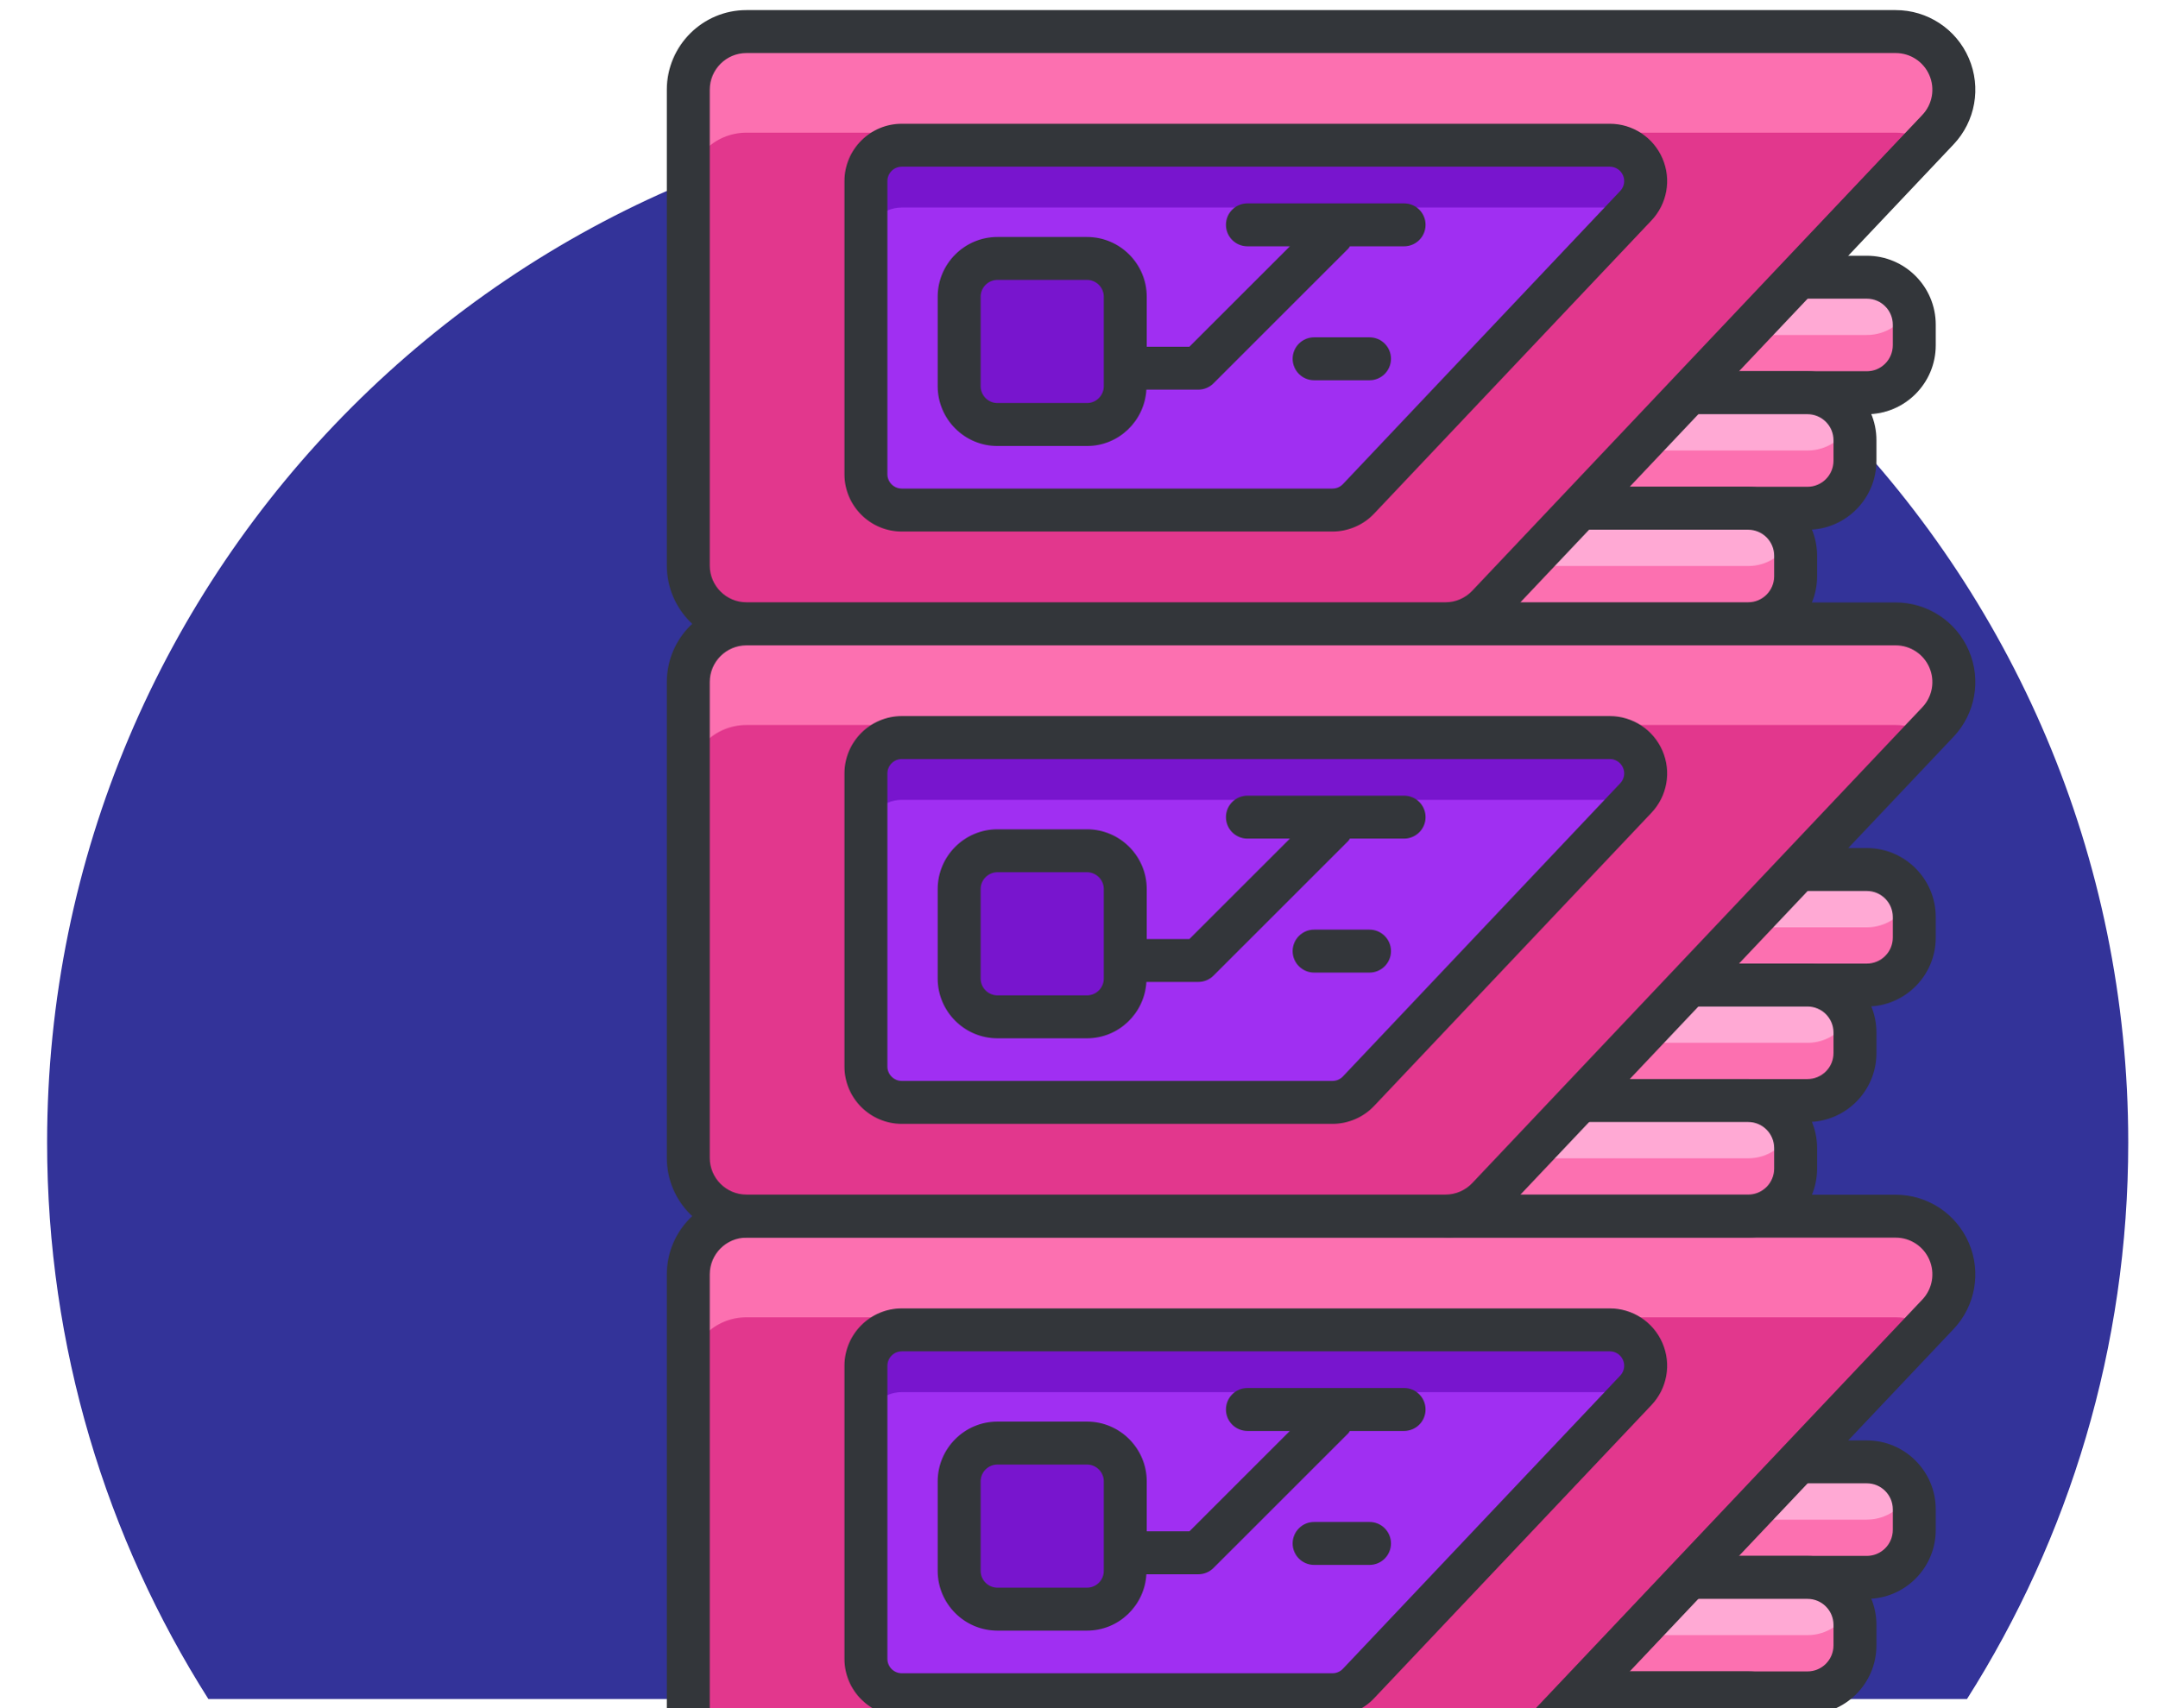
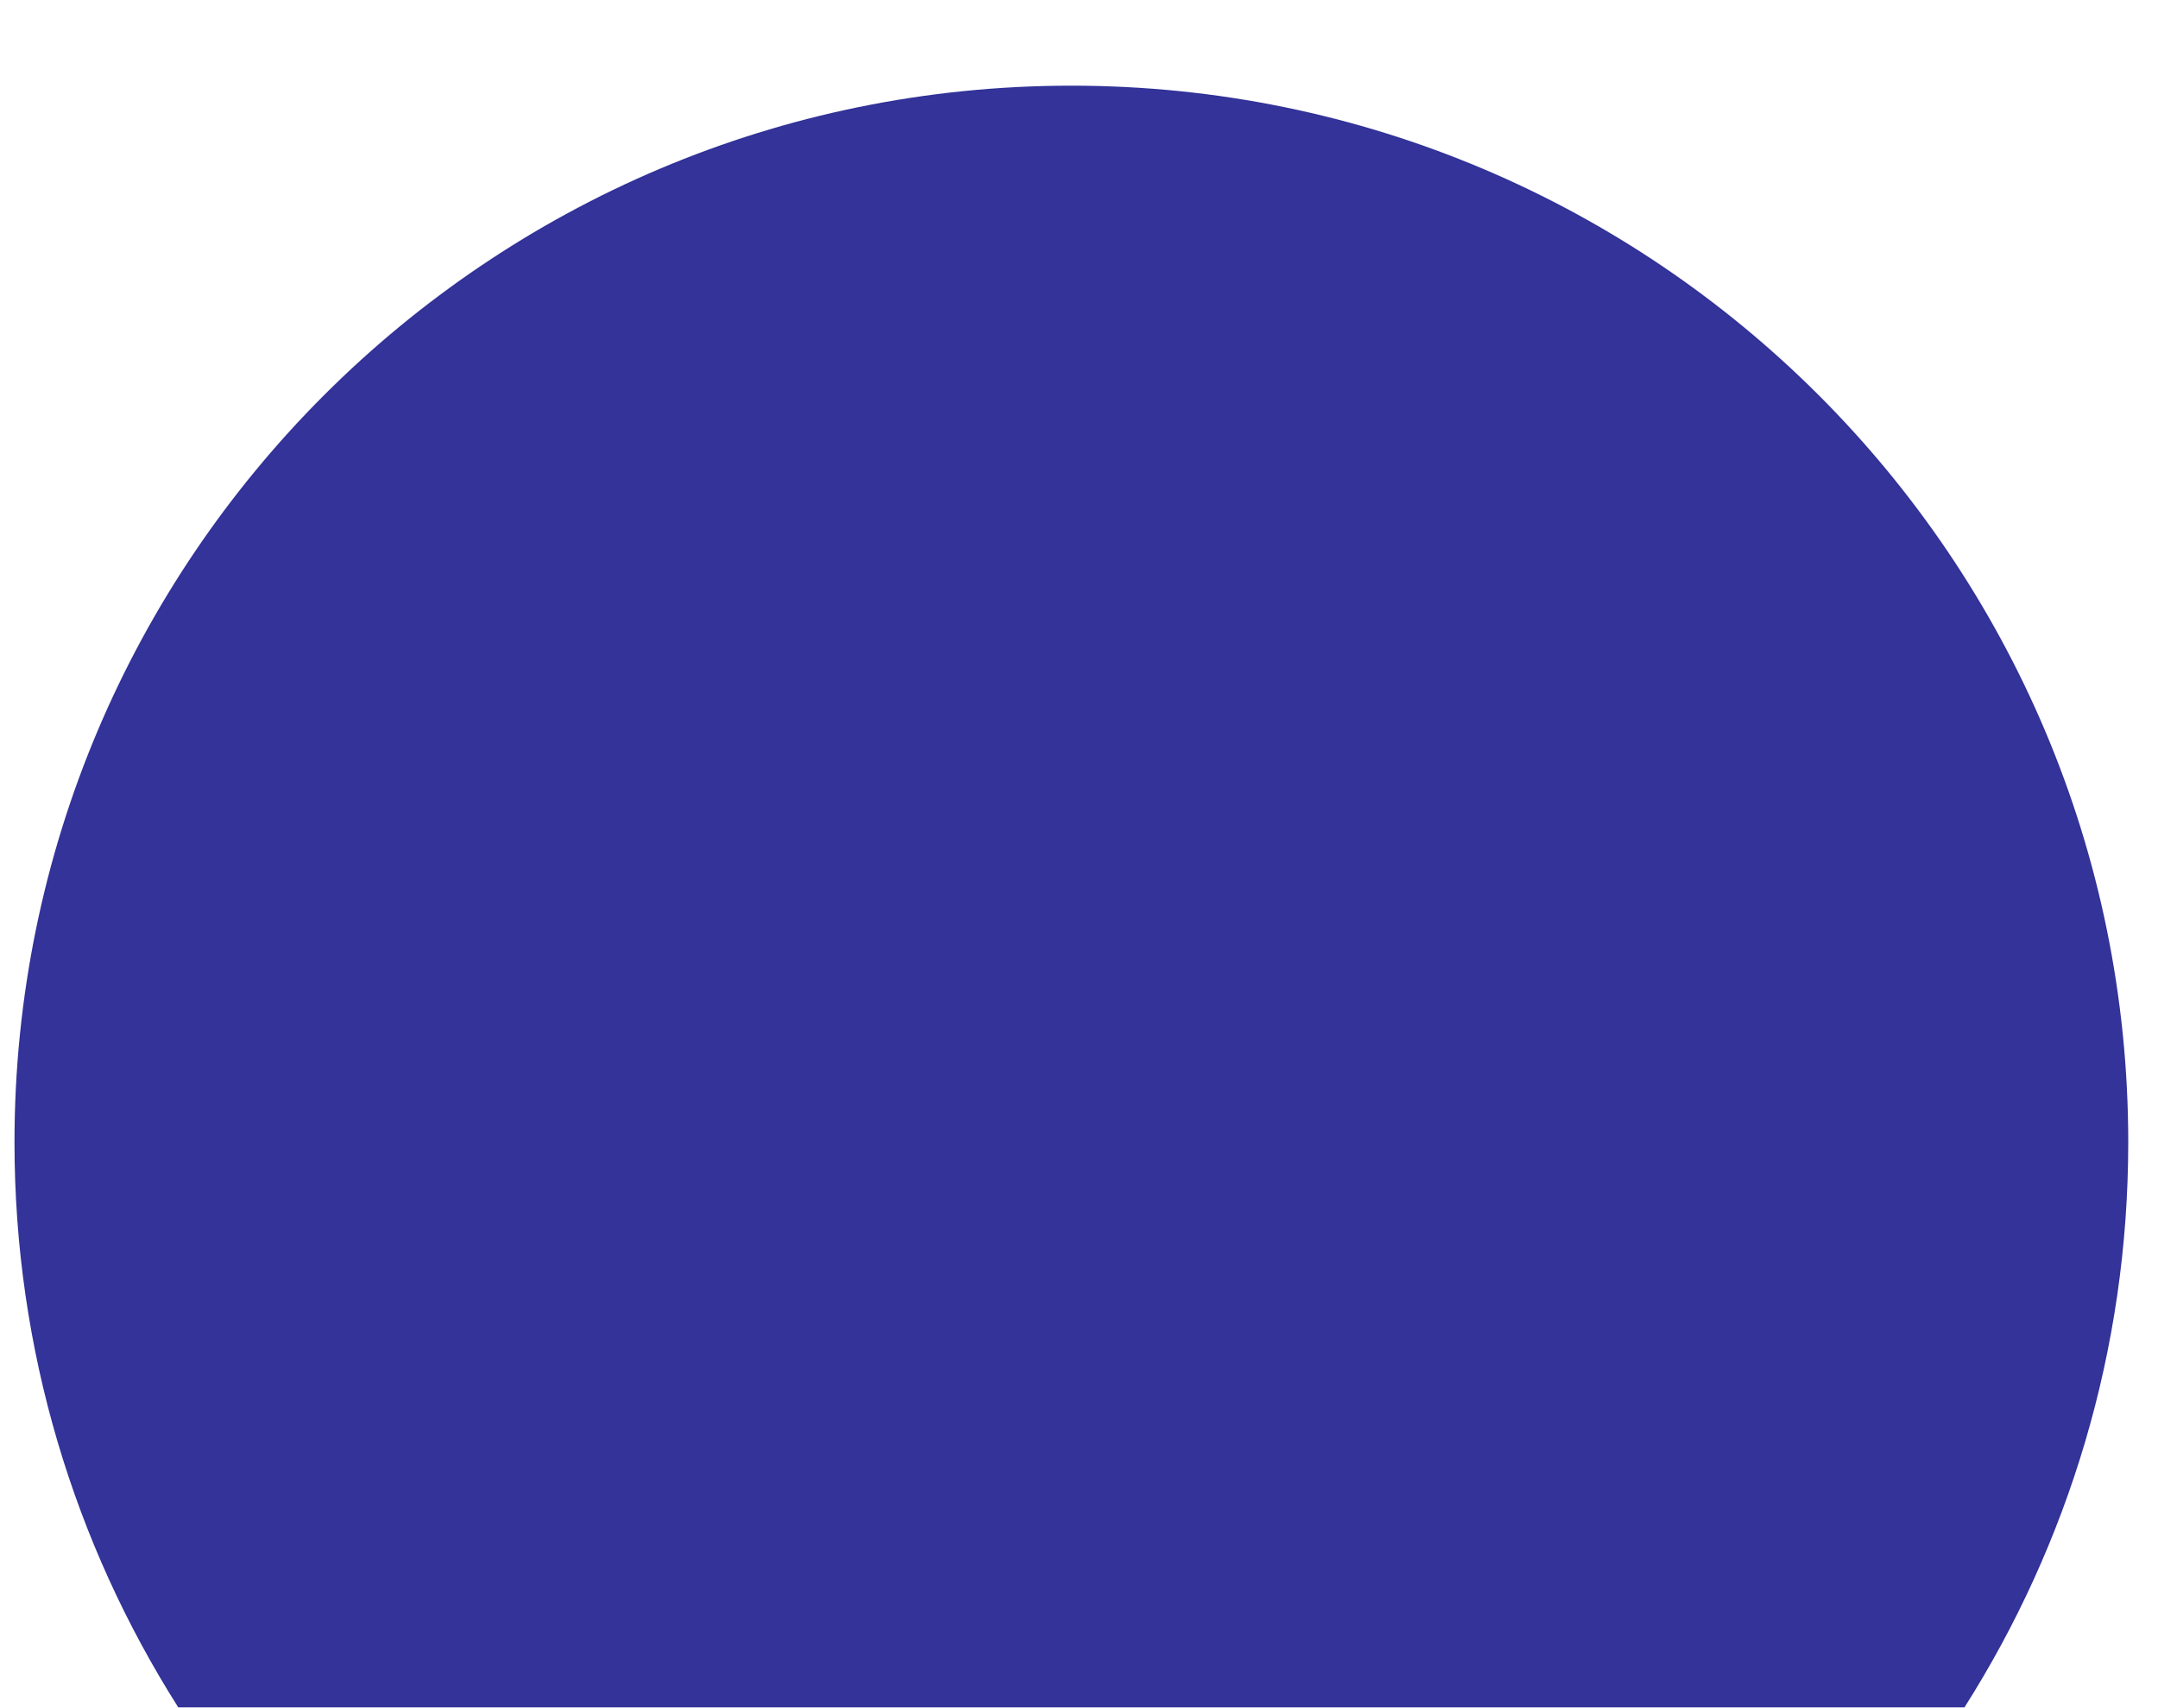
<svg xmlns="http://www.w3.org/2000/svg" version="1.1" id="Layer_1" x="0px" y="0px" width="595.282px" height="471.294px" viewBox="-1331.172 114.539 595.282 471.294" enable-background="new -1331.172 114.539 595.282 471.294" xml:space="preserve">
  <g>
-     <path fill="#333399" d="M-743.861,429.935c0-158.592-128.564-287.156-287.156-287.156s-287.156,128.564-287.156,287.156   c0,56.493,16.325,109.168,44.498,153.587h485.318C-760.186,539.103-743.861,486.428-743.861,429.935z" />
-   </g>
-   <g>
-     <g>
-       <g>
-         <g>
-           <path fill="#FC70B0" d="M-802.901,536.851c0,7.229-5.862,13.099-13.095,13.099h-81.86c-7.233,0-13.099-5.87-13.099-13.099      v-5.693c0-7.229,5.862-13.095,13.099-13.095h81.856c7.233,0,13.095,5.862,13.095,13.095v5.693H-802.901z" />
-         </g>
-         <g>
-           <path fill="#FFA9D4" d="M-897.856,518.063c-5.412,0-10.058,3.279-12.053,7.972c1.995,4.685,6.641,7.972,12.053,7.972h81.856      c5.412,0,10.058-3.287,12.053-7.972c-1.995-4.693-6.641-7.972-12.053-7.972H-897.856z" />
-         </g>
-         <g>
-           <path fill="#33363A" d="M-816.001,555.88h-81.856c-10.488,0-19.021-8.537-19.021-19.025v-5.693      c0-10.488,8.533-19.017,19.021-19.017h81.856c10.488,0,19.021,8.533,19.021,19.017v5.693      C-796.976,547.344-805.512,555.88-816.001,555.88z M-897.856,523.989c-3.954,0-7.17,3.216-7.17,7.166v5.693      c0,3.954,3.216,7.174,7.17,7.174h81.856c3.954,0,7.17-3.22,7.17-7.174v-5.693c0-3.95-3.216-7.166-7.17-7.166H-897.856z" />
-         </g>
-       </g>
-       <g>
-         <g>
-           <path fill="#FC70B0" d="M-819.271,568.735c0,7.237-5.866,13.099-13.099,13.099h-81.852c-7.237,0-13.099-5.862-13.099-13.099      v-5.685c0-7.237,5.862-13.092,13.099-13.092h81.856c7.229,0,13.099,5.854,13.099,13.092v5.685H-819.271z" />
-         </g>
-         <g>
-           <path fill="#FFA9D4" d="M-914.223,549.955c-5.416,0-10.062,3.279-12.06,7.964c1.999,4.685,6.645,7.972,12.06,7.972h81.856      c5.416,0,10.058-3.287,12.053-7.972c-1.995-4.685-6.637-7.964-12.053-7.964H-914.223z" />
-         </g>
-         <g>
-           <path fill="#33363A" d="M-832.367,587.76h-81.856c-10.492,0-19.025-8.537-19.025-19.025v-5.685      c0-10.488,8.533-19.017,19.025-19.017h81.856c10.488,0,19.021,8.533,19.021,19.017v5.685      C-813.346,579.223-821.879,587.76-832.367,587.76z M-914.223,555.88c-3.958,0-7.174,3.216-7.174,7.166v5.685      c0,3.954,3.216,7.174,7.174,7.174h81.856c3.954,0,7.17-3.22,7.17-7.174v-5.685c0-3.95-3.216-7.166-7.17-7.166H-914.223z" />
-         </g>
-       </g>
-       <g>
-         <g>
-           <path fill="#FC70B0" d="M-835.65,600.622c0,7.229-5.862,13.092-13.092,13.092h-81.859c-7.233,0-13.096-5.862-13.096-13.092      v-5.696c0-7.229,5.862-13.096,13.096-13.096h81.86c7.229,0,13.091,5.862,13.091,13.096V600.622L-835.65,600.622z" />
-         </g>
-         <g>
-           <path fill="#FFA9D4" d="M-930.601,581.834c-5.412,0-10.058,3.283-12.049,7.972c1.991,4.693,6.637,7.972,12.049,7.972h81.86      c5.412,0,10.062-3.279,12.053-7.972c-1.991-4.689-6.641-7.972-12.053-7.972H-930.601z" />
-         </g>
-         <g>
-           <path fill="#33363A" d="M-848.741,619.639h-81.86c-10.488,0-19.021-8.533-19.021-19.017v-5.696      c0-10.488,8.533-19.017,19.021-19.017h81.86c10.484,0,19.017,8.533,19.017,19.017v5.693      C-829.72,611.11-838.257,619.639-848.741,619.639z M-930.601,587.76c-3.954,0-7.17,3.216-7.17,7.166v5.693      c0,3.95,3.216,7.166,7.17,7.166h81.86c3.954,0,7.166-3.216,7.166-7.166v-5.693c0-3.95-3.212-7.166-7.166-7.166H-930.601z" />
-         </g>
-       </g>
-     </g>
-     <g>
-       <g>
-         <path fill="#FC70B0" d="M-793.294,459.957c-2.54-5.886-8.335-9.706-14.751-9.706h-317.136c-8.869,0-16.058,7.19-16.058,16.054     v131.35c0,8.865,7.186,16.054,16.058,16.054h192.928c4.413,0,8.635-1.817,11.665-5.029l124.211-131.342     C-791.97,472.689-790.758,465.851-793.294,459.957z" />
-       </g>
-       <g>
-         <path fill="#E2378D" d="M-1125.18,613.714h192.928c4.413,0,8.635-1.817,11.665-5.029L-799.5,480.649     c-2.512-1.584-5.451-2.485-8.545-2.485h-317.136c-8.869,0-16.058,7.182-16.058,16.05v103.444     C-1141.239,606.524-1134.053,613.714-1125.18,613.714z" />
-       </g>
-       <g>
-         <path fill="#33363A" d="M-932.256,619.639h-192.924c-12.12,0-21.98-9.86-21.98-21.98V466.31c0-12.12,9.86-21.98,21.98-21.98     h317.136c8.79,0,16.71,5.214,20.19,13.285c0.004,0,0.004,0,0.004,0.004c3.476,8.078,1.817,17.421-4.223,23.797l-124.208,131.342     C-920.413,617.131-926.232,619.639-932.256,619.639z M-1125.18,456.177c-5.586,0-10.129,4.543-10.129,10.129v131.35     c0,5.586,4.543,10.129,10.129,10.129h192.928c2.773,0,5.455-1.154,7.356-3.172l124.215-131.35     c2.785-2.939,3.544-7.241,1.948-10.966l0,0c-1.604-3.721-5.262-6.127-9.311-6.127h-317.136V456.177z" />
-       </g>
-     </g>
-     <g>
-       <g>
-         <path fill="#7815CE" d="M-877.836,487.618c-1.564-3.638-5.135-5.989-9.09-5.989h-195.389c-5.463,0-9.896,4.44-9.896,9.9v80.919     c0,5.459,4.432,9.888,9.896,9.888h118.859c2.722,0,5.325-1.118,7.186-3.097l76.527-80.915     C-877.022,495.455-876.279,491.24-877.836,487.618z" />
-       </g>
-       <g>
-         <path fill="#A02FF2" d="M-1082.315,582.34h118.859c2.722,0,5.325-1.118,7.186-3.097l74.607-78.885     c-1.545-0.972-3.362-1.537-5.262-1.537h-195.389c-5.463,0-9.896,4.428-9.896,9.9v63.731     C-1092.21,577.911-1087.778,582.34-1082.315,582.34z" />
-       </g>
-       <g>
-         <path fill="#33363A" d="M-963.456,588.265h-118.859c-8.722,0-15.821-7.095-15.821-15.813v-80.919     c0-8.726,7.099-15.825,15.821-15.825h195.389c6.325,0,12.029,3.757,14.533,9.568l0,0c2.501,5.811,1.304,12.531-3.046,17.121     l-76.527,80.915C-954.923,586.456-959.115,588.265-963.456,588.265z M-1082.315,487.559c-2.188,0-3.97,1.782-3.97,3.974v80.919     c0,2.185,1.782,3.962,3.97,3.962h118.859c1.086,0,2.133-0.45,2.876-1.236l76.534-80.927c1.09-1.154,1.394-2.836,0.766-4.29l0,0     c-0.628-1.462-2.058-2.406-3.646-2.406h-195.389V487.559z" />
-       </g>
-     </g>
-     <g>
-       <path fill="#7815CE" d="M-1020.642,548.141c0,5.843-4.736,10.579-10.575,10.579h-24.69c-5.839,0-10.575-4.737-10.575-10.579    V523.46c0-5.843,4.736-10.583,10.575-10.583h24.69c5.835,0,10.575,4.736,10.575,10.583V548.141z" />
-     </g>
-     <g>
-       <path fill="none" stroke="#33363A" stroke-width="2.531" stroke-linecap="round" stroke-linejoin="round" stroke-miterlimit="10" d="    M-1020.642,521.275" />
-     </g>
-     <path fill="#33363A" d="M-943.696,497.679h-43.237c-3.271,0-5.926,2.651-5.926,5.926c0,3.275,2.655,5.926,5.926,5.926h11.713   l-27.72,27.712h-11.776V523.46c0-9.102-7.403-16.509-16.501-16.509h-24.69c-9.098,0-16.501,7.407-16.501,16.509v24.682   c0,9.102,7.403,16.505,16.501,16.505h24.69c8.77,0,15.9-6.901,16.402-15.553h14.32c1.568,0,3.077-0.624,4.191-1.734l37.236-37.22   c0.178-0.178,0.253-0.411,0.403-0.608h14.964c3.271,0,5.926-2.651,5.926-5.926C-937.775,500.33-940.425,497.679-943.696,497.679z    M-1026.567,548.141c0,2.564-2.086,4.654-4.65,4.654h-24.69c-2.56,0-4.65-2.086-4.65-4.654V523.46c0-2.568,2.086-4.657,4.65-4.657   h24.69c2.56,0,4.65,2.09,4.65,4.657V548.141z" />
-     <g>
-       <path fill="none" stroke="#33363A" stroke-width="2.531" stroke-linecap="round" stroke-linejoin="round" stroke-miterlimit="10" d="    M-927.049,521.872" />
-     </g>
-     <g>
-       <path fill="#33363A" d="M-953.24,546.506h-15.284c-3.271,0-5.926-2.651-5.926-5.926c0-3.275,2.655-5.926,5.926-5.926h15.284    c3.271,0,5.926,2.651,5.926,5.926C-947.315,543.855-949.969,546.506-953.24,546.506z" />
-     </g>
-     <g>
-       <g>
-         <g>
-           <path fill="#FC70B0" d="M-802.901,373.349c0,7.237-5.862,13.103-13.095,13.103h-81.86c-7.233,0-13.099-5.866-13.099-13.103      v-5.689c0-7.229,5.862-13.099,13.099-13.099h81.856c7.233,0,13.095,5.87,13.095,13.099v5.689H-802.901z" />
-         </g>
-         <g>
-           <path fill="#FFA9D4" d="M-897.856,354.558c-5.412,0-10.058,3.287-12.053,7.976c1.995,4.689,6.641,7.976,12.053,7.976h81.856      c5.412,0,10.058-3.287,12.053-7.976c-1.995-4.689-6.641-7.976-12.053-7.976H-897.856z" />
-         </g>
-         <g>
-           <path fill="#33363A" d="M-816.001,392.378h-81.856c-10.488,0-19.021-8.537-19.021-19.029v-5.689      c0-10.492,8.533-19.025,19.021-19.025h81.856c10.488,0,19.021,8.537,19.021,19.025v5.689      C-796.976,383.842-805.512,392.378-816.001,392.378z M-897.856,360.483c-3.954,0-7.17,3.22-7.17,7.174v5.689      c0,3.958,3.216,7.178,7.17,7.178h81.856c3.954,0,7.17-3.22,7.17-7.178v-5.689c0-3.954-3.216-7.174-7.17-7.174L-897.856,360.483      L-897.856,360.483z" />
-         </g>
-       </g>
-       <g>
-         <g>
-           <path fill="#FC70B0" d="M-819.271,405.233c0,7.229-5.866,13.095-13.099,13.095h-81.852c-7.237,0-13.099-5.862-13.099-13.095      v-5.685c0-7.237,5.862-13.092,13.099-13.092h81.856c7.229,0,13.099,5.858,13.099,13.092v5.685H-819.271z" />
-         </g>
-         <g>
-           <path fill="#FFA9D4" d="M-914.223,386.453c-5.416,0-10.062,3.279-12.06,7.964c1.999,4.685,6.645,7.972,12.06,7.972h81.856      c5.416,0,10.058-3.287,12.053-7.972c-1.995-4.685-6.637-7.964-12.053-7.964H-914.223z" />
-         </g>
-         <g>
-           <path fill="#33363A" d="M-832.367,424.25h-81.856c-10.492,0-19.025-8.533-19.025-19.017v-5.685      c0-10.488,8.533-19.017,19.025-19.017h81.856c10.488,0,19.021,8.533,19.021,19.017v5.685      C-813.346,415.721-821.879,424.25-832.367,424.25z M-914.223,392.378c-3.958,0-7.174,3.216-7.174,7.166v5.685      c0,3.95,3.216,7.166,7.174,7.166h81.856c3.954,0,7.17-3.216,7.17-7.166v-5.685c0-3.95-3.216-7.166-7.17-7.166H-914.223z" />
-         </g>
-       </g>
-       <g>
-         <g>
-           <path fill="#FC70B0" d="M-835.65,437.12c0,7.229-5.862,13.092-13.092,13.092h-81.859c-7.233,0-13.096-5.862-13.096-13.092      v-5.689c0-7.233,5.862-13.103,13.096-13.103h81.86c7.229,0,13.091,5.87,13.091,13.103V437.12L-835.65,437.12z" />
-         </g>
-         <g>
-           <path fill="#FFA9D4" d="M-930.601,418.324c-5.412,0-10.058,3.287-12.049,7.98c1.991,4.685,6.637,7.972,12.049,7.972h81.86      c5.412,0,10.062-3.287,12.053-7.972c-1.991-4.693-6.641-7.98-12.053-7.98H-930.601z" />
-         </g>
-         <g>
-           <path fill="#33363A" d="M-848.741,456.141h-81.86c-10.488,0-19.021-8.533-19.021-19.017v-5.689      c0-10.492,8.533-19.029,19.021-19.029h81.86c10.484,0,19.017,8.537,19.017,19.029v5.689      C-829.72,447.609-838.257,456.141-848.741,456.141z M-930.601,424.25c-3.954,0-7.17,3.22-7.17,7.178v5.689      c0,3.95,3.216,7.166,7.17,7.166h81.86c3.954,0,7.166-3.216,7.166-7.166v-5.689c0-3.958-3.212-7.178-7.166-7.178H-930.601z" />
-         </g>
-       </g>
-     </g>
-     <g>
-       <g>
-         <path fill="#FC70B0" d="M-793.294,296.459c-2.54-5.894-8.335-9.706-14.751-9.706h-317.136c-8.869,0-16.058,7.19-16.058,16.054     v131.35c0,8.865,7.186,16.054,16.058,16.054h192.928c4.413,0,8.635-1.813,11.665-5.025l124.211-131.354     C-791.97,309.188-790.758,302.349-793.294,296.459z" />
-       </g>
-       <g>
-         <path fill="#E2378D" d="M-1125.18,450.216h192.928c4.413,0,8.635-1.813,11.665-5.025L-799.5,317.148     c-2.512-1.572-5.451-2.481-8.545-2.481h-317.136c-8.869,0-16.058,7.186-16.058,16.05v103.444     C-1141.239,443.022-1134.053,450.216-1125.18,450.216z" />
-       </g>
-       <g>
-         <path fill="#33363A" d="M-932.256,456.141h-192.924c-12.12,0-21.98-9.86-21.98-21.98v-131.35c0-12.12,9.86-21.98,21.98-21.98     h317.136c8.794,0,16.718,5.214,20.194,13.289l0,0c3.476,8.082,1.817,17.421-4.227,23.793l-124.204,131.35     C-920.409,453.629-926.232,456.141-932.256,456.141z M-1125.18,292.679c-5.586,0-10.129,4.543-10.129,10.129v131.35     c0,5.586,4.543,10.129,10.129,10.129h192.928c2.773,0,5.455-1.154,7.356-3.168l124.215-131.358     c2.785-2.935,3.544-7.237,1.944-10.958l0,0c-1.6-3.721-5.254-6.123-9.307-6.123L-1125.18,292.679L-1125.18,292.679z" />
-       </g>
-     </g>
-     <g>
-       <g>
-         <path fill="#7815CE" d="M-877.836,324.12c-1.564-3.638-5.135-5.989-9.09-5.989h-195.389c-5.463,0-9.896,4.436-9.896,9.9v80.919     c0,5.463,4.432,9.884,9.896,9.884h118.859c2.722,0,5.325-1.11,7.186-3.093l76.527-80.919     C-877.022,331.95-876.279,327.735-877.836,324.12z" />
-       </g>
-       <g>
-         <path fill="#A02FF2" d="M-1082.315,418.834h118.859c2.722,0,5.325-1.11,7.186-3.093l74.607-78.889     c-1.545-0.968-3.362-1.525-5.262-1.525h-195.389c-5.463,0-9.896,4.42-9.896,9.884v63.739     C-1092.21,414.414-1087.778,418.834-1082.315,418.834z" />
-       </g>
-       <g>
-         <path fill="#33363A" d="M-963.456,424.76h-118.859c-8.722,0-15.821-7.091-15.821-15.809v-80.919     c0-8.726,7.099-15.825,15.821-15.825h195.389c6.325,0,12.029,3.757,14.529,9.568l0,0c0.004,0,0.004,0,0.004,0l0,0     c2.501,5.807,1.304,12.527-3.046,17.121l-76.527,80.919C-954.915,422.95-959.107,424.76-963.456,424.76z M-1082.315,324.057     c-2.188,0-3.97,1.782-3.97,3.974v80.919c0,2.181,1.782,3.958,3.97,3.958h118.859c1.09,0,2.137-0.446,2.872-1.229l76.538-80.935     c1.094-1.154,1.398-2.832,0.77-4.282c-0.004,0-0.004,0-0.004,0c-0.628-1.462-2.058-2.406-3.646-2.406H-1082.315z" />
-       </g>
-     </g>
-     <g>
-       <path fill="#7815CE" d="M-1020.642,384.64c0,5.835-4.736,10.579-10.575,10.579h-24.69c-5.839,0-10.575-4.744-10.575-10.579    v-24.682c0-5.843,4.736-10.579,10.575-10.579h24.69c5.835,0,10.575,4.737,10.575,10.579V384.64z" />
-     </g>
-     <g>
-       <path fill="none" stroke="#33363A" stroke-width="2.531" stroke-linecap="round" stroke-linejoin="round" stroke-miterlimit="10" d="    M-1020.642,357.765" />
-     </g>
-     <path fill="#33363A" d="M-943.696,334.17h-43.237c-3.271,0-5.926,2.651-5.926,5.926s2.655,5.926,5.926,5.926h11.721l-27.728,27.72   h-11.776v-13.783c0-9.102-7.403-16.505-16.501-16.505h-24.69c-9.098,0-16.501,7.403-16.501,16.505v24.682   c0,9.102,7.403,16.505,16.501,16.505h24.69c8.77,0,15.9-6.901,16.402-15.557h14.32c1.568,0,3.077-0.624,4.191-1.734l37.236-37.22   c0.182-0.182,0.257-0.419,0.411-0.616h14.96c3.271,0,5.926-2.651,5.926-5.926S-940.425,334.17-943.696,334.17z M-1026.567,384.64   c0,2.564-2.086,4.654-4.65,4.654h-24.69c-2.56,0-4.65-2.086-4.65-4.654v-24.682c0-2.564,2.086-4.654,4.65-4.654h24.69   c2.56,0,4.65,2.086,4.65,4.654V384.64z" />
-     <g>
-       <path fill="none" stroke="#33363A" stroke-width="2.531" stroke-linecap="round" stroke-linejoin="round" stroke-miterlimit="10" d="    M-927.049,358.378" />
-     </g>
-     <g>
-       <path fill="#33363A" d="M-953.24,383.004h-15.284c-3.271,0-5.926-2.651-5.926-5.926c0-3.275,2.655-5.926,5.926-5.926h15.284    c3.271,0,5.926,2.651,5.926,5.926C-947.315,380.353-949.969,383.004-953.24,383.004z" />
-     </g>
-     <g>
-       <g>
-         <g>
-           <path fill="#FC70B0" d="M-802.901,209.844c0,7.237-5.862,13.099-13.095,13.099h-81.86c-7.233,0-13.099-5.862-13.099-13.099      v-5.689c0-7.233,5.862-13.103,13.099-13.103h81.856c7.233,0,13.095,5.87,13.095,13.103v5.689H-802.901z" />
-         </g>
-         <g>
-           <path fill="#FFA9D4" d="M-897.856,191.052c-5.412,0-10.058,3.291-12.053,7.98c1.995,4.689,6.641,7.968,12.053,7.968h81.856      c5.412,0,10.058-3.279,12.053-7.968c-1.995-4.689-6.641-7.98-12.053-7.98H-897.856z" />
-         </g>
-         <g>
-           <path fill="#33363A" d="M-816.001,228.869h-81.856c-10.488,0-19.021-8.537-19.021-19.025v-5.689      c0-10.492,8.533-19.029,19.021-19.029h81.856c10.488,0,19.021,8.537,19.021,19.029v5.685      C-796.976,220.336-805.512,228.869-816.001,228.869z M-897.856,196.977c-3.954,0-7.17,3.22-7.17,7.178v5.685      c0,3.954,3.216,7.174,7.17,7.174h81.856c3.954,0,7.17-3.22,7.17-7.174v-5.685c0-3.958-3.216-7.178-7.17-7.178H-897.856z" />
-         </g>
-       </g>
-       <g>
-         <g>
-           <path fill="#FC70B0" d="M-819.271,241.727c0,7.229-5.866,13.103-13.099,13.103h-81.852c-7.237,0-13.099-5.874-13.099-13.103      v-5.681c0-7.237,5.862-13.099,13.099-13.099h81.856c7.229,0,13.099,5.862,13.099,13.099v5.681H-819.271z" />
-         </g>
-         <g>
-           <path fill="#FFA9D4" d="M-914.223,222.943c-5.416,0-10.062,3.287-12.06,7.968c1.999,4.685,6.645,7.976,12.06,7.976h81.856      c5.416,0,10.058-3.295,12.053-7.976c-1.995-4.681-6.637-7.968-12.053-7.968C-832.367,222.943-914.223,222.943-914.223,222.943z" />
-         </g>
-         <g>
-           <path fill="#33363A" d="M-832.367,260.76h-81.856c-10.492,0-19.025-8.537-19.025-19.029v-5.681      c0-10.492,8.533-19.025,19.025-19.025h81.856c10.488,0,19.021,8.537,19.021,19.025v5.681      C-813.346,252.219-821.879,260.76-832.367,260.76z M-914.223,228.869c-3.958,0-7.174,3.22-7.174,7.174v5.681      c0,3.958,3.216,7.178,7.174,7.178h81.856c3.954,0,7.17-3.22,7.17-7.178v-5.681c0-3.954-3.216-7.174-7.17-7.174H-914.223z" />
-         </g>
-       </g>
-       <g>
-         <g>
-           <path fill="#FC70B0" d="M-835.65,273.618c0,7.229-5.862,13.092-13.092,13.092h-81.859c-7.233,0-13.096-5.862-13.096-13.092      v-5.692c0-7.237,5.862-13.092,13.096-13.092h81.86c7.229,0,13.091,5.854,13.091,13.092V273.618L-835.65,273.618z" />
-         </g>
-         <g>
-           <path fill="#FFA9D4" d="M-930.601,254.834c-5.412,0-10.058,3.279-12.049,7.972c1.991,4.685,6.637,7.972,12.049,7.972h81.86      c5.412,0,10.062-3.287,12.053-7.972c-1.991-4.693-6.641-7.972-12.053-7.972H-930.601z" />
-         </g>
-         <g>
-           <path fill="#33363A" d="M-848.741,292.639h-81.86c-10.488,0-19.021-8.533-19.021-19.017v-5.692      c0-10.488,8.533-19.017,19.021-19.017h81.86c10.484,0,19.017,8.533,19.017,19.017v5.692      C-829.72,284.107-838.257,292.639-848.741,292.639z M-930.601,260.76c-3.954,0-7.17,3.216-7.17,7.166v5.692      c0,3.95,3.216,7.166,7.17,7.166h81.86c3.954,0,7.166-3.216,7.166-7.166v-5.693c0-3.95-3.212-7.166-7.166-7.166H-930.601      L-930.601,260.76z" />
-         </g>
-       </g>
-     </g>
-     <g>
-       <g>
-         <path fill="#FC70B0" d="M-793.294,132.958c-2.54-5.894-8.335-9.706-14.751-9.706h-317.136c-8.869,0-16.058,7.19-16.058,16.054     v131.346c0,8.869,7.186,16.058,16.058,16.058h192.928c4.413,0,8.635-1.821,11.665-5.029l124.211-131.35     C-791.97,145.69-790.758,138.844-793.294,132.958z" />
-       </g>
-       <g>
-         <path fill="#E2378D" d="M-1125.18,286.714h192.928c4.413,0,8.635-1.821,11.665-5.029L-799.5,153.642     c-2.512-1.58-5.452-2.485-8.545-2.485h-317.136c-8.869,0-16.058,7.182-16.058,16.05v103.444     C-1141.239,279.524-1134.053,286.714-1125.18,286.714z" />
-       </g>
-       <g>
-         <path fill="#33363A" d="M-932.256,292.639h-192.924c-12.12,0-21.98-9.864-21.98-21.984v-131.35     c-0.004-12.12,9.856-21.98,21.98-21.98h317.136c8.794,0,16.718,5.214,20.194,13.289l0,0c3.48,8.082,1.821,17.421-4.227,23.797     l-124.208,131.342C-920.413,290.131-926.236,292.639-932.256,292.639z M-1125.18,129.177c-5.586,0-10.129,4.543-10.129,10.129     v131.346c0,5.59,4.543,10.133,10.129,10.133h192.928c2.769,0,5.452-1.157,7.356-3.176l124.215-131.35     c2.785-2.939,3.547-7.237,1.944-10.958l0,0c-1.6-3.721-5.254-6.123-9.307-6.123H-1125.18L-1125.18,129.177z" />
-       </g>
-     </g>
-     <g>
-       <g>
-         <path fill="#7815CE" d="M-877.836,160.618c-1.564-3.642-5.135-5.997-9.09-5.997h-195.389c-5.463,0-9.896,4.436-9.896,9.9v80.927     c0,5.455,4.432,9.876,9.896,9.876h118.859c2.722,0,5.325-1.11,7.186-3.085l76.527-80.919     C-877.022,168.456-876.279,164.237-877.836,160.618z" />
-       </g>
-       <g>
-         <path fill="#A02FF2" d="M-1082.315,255.328h118.859c2.722,0,5.325-1.11,7.186-3.085l74.607-78.893     c-1.545-0.972-3.362-1.529-5.262-1.529h-195.389c-5.463,0-9.896,4.428-9.896,9.896v63.735     C-1092.21,250.904-1087.778,255.328-1082.315,255.328z" />
-       </g>
-       <g>
-         <path fill="#33363A" d="M-963.456,261.254h-118.859c-8.722,0-15.821-7.087-15.821-15.801v-80.931     c0-8.726,7.099-15.825,15.821-15.825h195.389c6.325,0,12.029,3.761,14.533,9.576l0,0l0,0c2.505,5.815,1.304,12.538-3.05,17.125     l-76.519,80.911C-954.923,259.448-959.115,261.254-963.456,261.254z M-1082.315,160.547c-2.188,0-3.97,1.782-3.97,3.974v80.927     c0,2.177,1.782,3.95,3.97,3.95h118.859c1.09,0,2.141-0.446,2.88-1.229l76.531-80.927c1.094-1.154,1.398-2.832,0.766-4.286l0,0     c-0.628-1.466-2.058-2.41-3.646-2.41C-886.926,160.547-1082.315,160.547-1082.315,160.547z" />
-       </g>
-     </g>
-     <g>
-       <path fill="#7815CE" d="M-1020.642,221.134c0,5.839-4.736,10.583-10.575,10.583h-24.69c-5.839,0-10.575-4.744-10.575-10.583    v-24.678c0-5.847,4.736-10.587,10.575-10.587h24.69c5.835,0,10.575,4.736,10.575,10.587V221.134z" />
-     </g>
-     <g>
-       <path fill="none" stroke="#33363A" stroke-width="2.531" stroke-linecap="round" stroke-linejoin="round" stroke-miterlimit="10" d="    M-1020.642,194.271" />
-     </g>
-     <path fill="#33363A" d="M-943.696,170.672h-43.237c-3.271,0-5.926,2.651-5.926,5.926s2.655,5.926,5.926,5.926h11.717   l-27.728,27.716h-11.772V196.46c0-9.106-7.403-16.513-16.501-16.513h-24.69c-9.098,0-16.501,7.407-16.501,16.513v24.678   c0,9.102,7.403,16.509,16.501,16.509h24.69c8.77,0,15.9-6.901,16.402-15.557h14.32c1.568,0,3.077-0.624,4.191-1.734l37.236-37.22   c0.182-0.182,0.253-0.415,0.407-0.612h14.964c3.271,0,5.926-2.651,5.926-5.926S-940.425,170.672-943.696,170.672z    M-1026.567,221.134c0,2.568-2.086,4.658-4.65,4.658h-24.69c-2.56,0-4.65-2.09-4.65-4.658v-24.678c0-2.568,2.086-4.661,4.65-4.661   h24.69c2.56,0,4.65,2.09,4.65,4.661V221.134z" />
-     <g>
-       <path fill="none" stroke="#33363A" stroke-width="2.531" stroke-linecap="round" stroke-linejoin="round" stroke-miterlimit="10" d="    M-927.049,194.876" />
-     </g>
-     <g>
-       <path fill="#33363A" d="M-953.24,219.498h-15.284c-3.271,0-5.926-2.651-5.926-5.926s2.655-5.926,5.926-5.926h15.284    c3.271,0,5.926,2.651,5.926,5.926S-949.969,219.498-953.24,219.498z" />
-     </g>
+     <path fill="#333399" d="M-743.861,429.839c0-161.077-130.579-291.656-291.656-291.656s-291.656,130.579-291.656,291.656   c0,57.378,16.58,110.879,45.195,155.993h492.923C-760.442,540.718-743.861,487.218-743.861,429.839z" />
  </g>
</svg>
